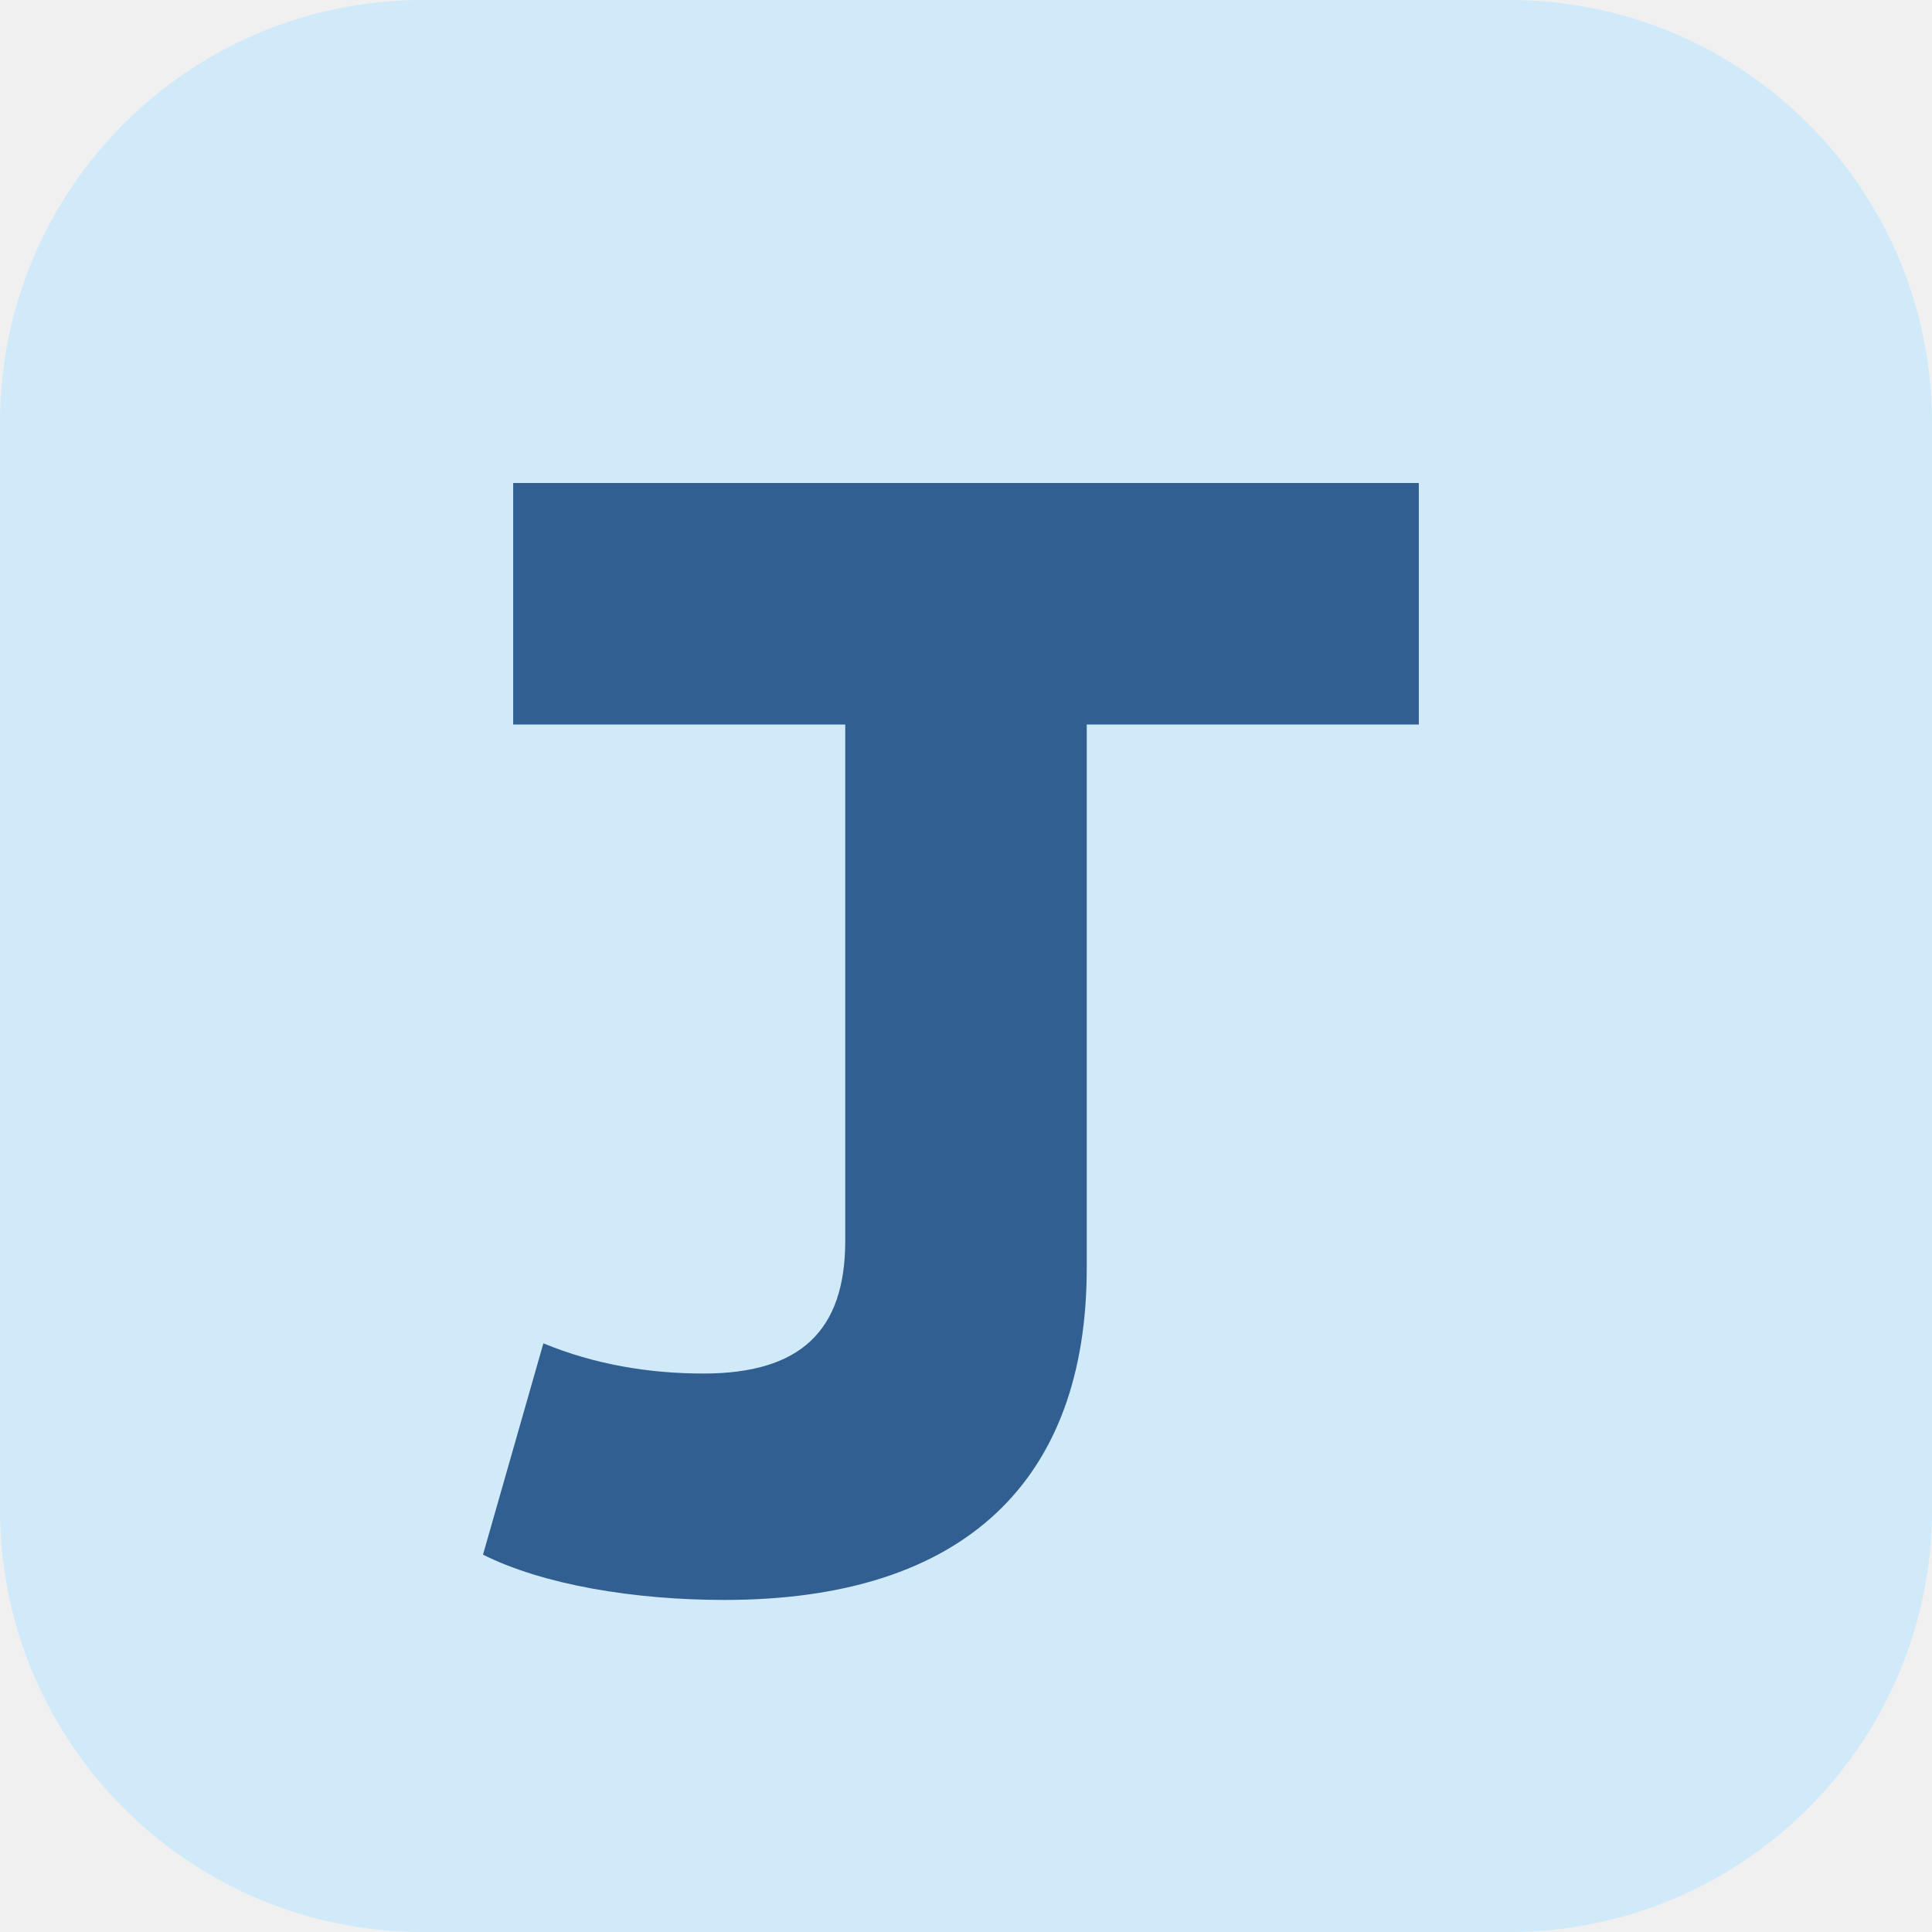
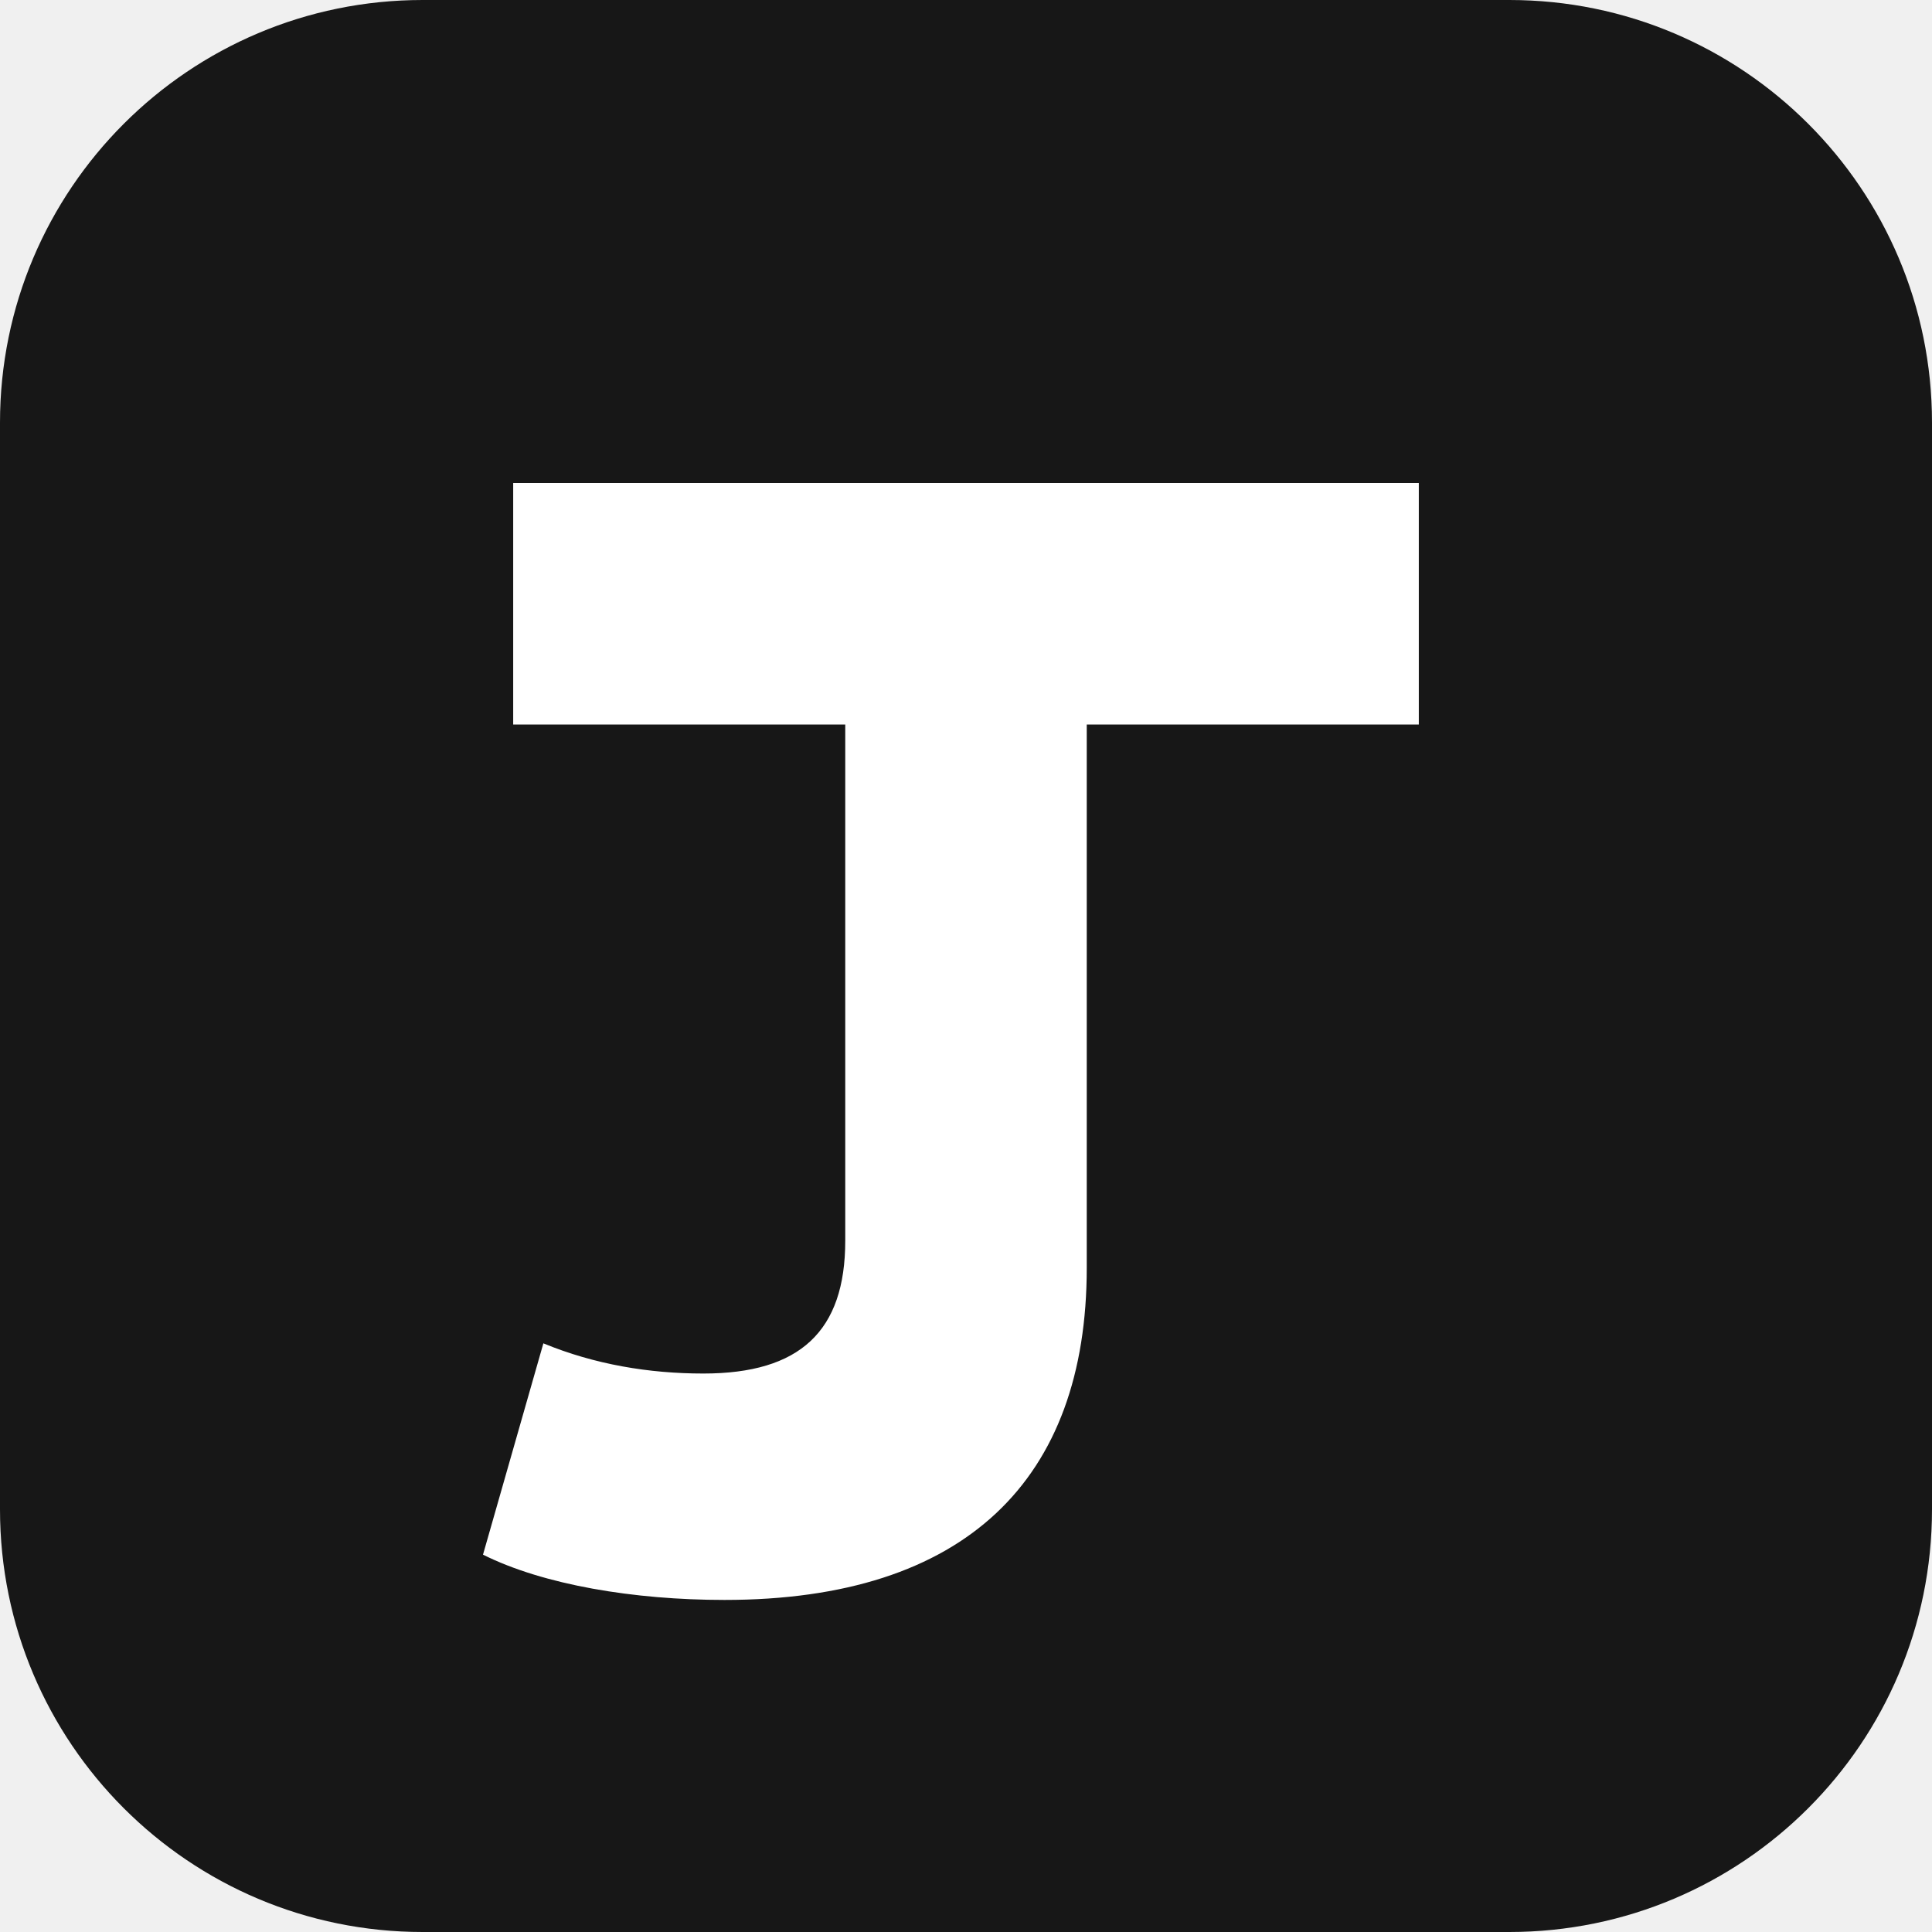
<svg xmlns="http://www.w3.org/2000/svg" viewBox="0 0 64 64">
-   <rect width="64" height="64" rx="14" fill="#d1eaf9" />
-   <path d="M17 16h30v8H36v18c0 7-4 11-12 11-3 0-6-.5-8-1.5l2-7c1.7.7 3.5 1 5.3 1 3.2 0 4.7-1.4 4.7-4.4V24H17z" fill="#315f91" />
+   <rect width="64" height="64" rx="14" fill="#171717" />
+   <path d="M17 16h30v8H36v18c0 7-4 11-12 11-3 0-6-.5-8-1.5l2-7c1.7.7 3.5 1 5.3 1 3.2 0 4.7-1.4 4.7-4.4V24H17z" fill="#ffffff" />
</svg>
